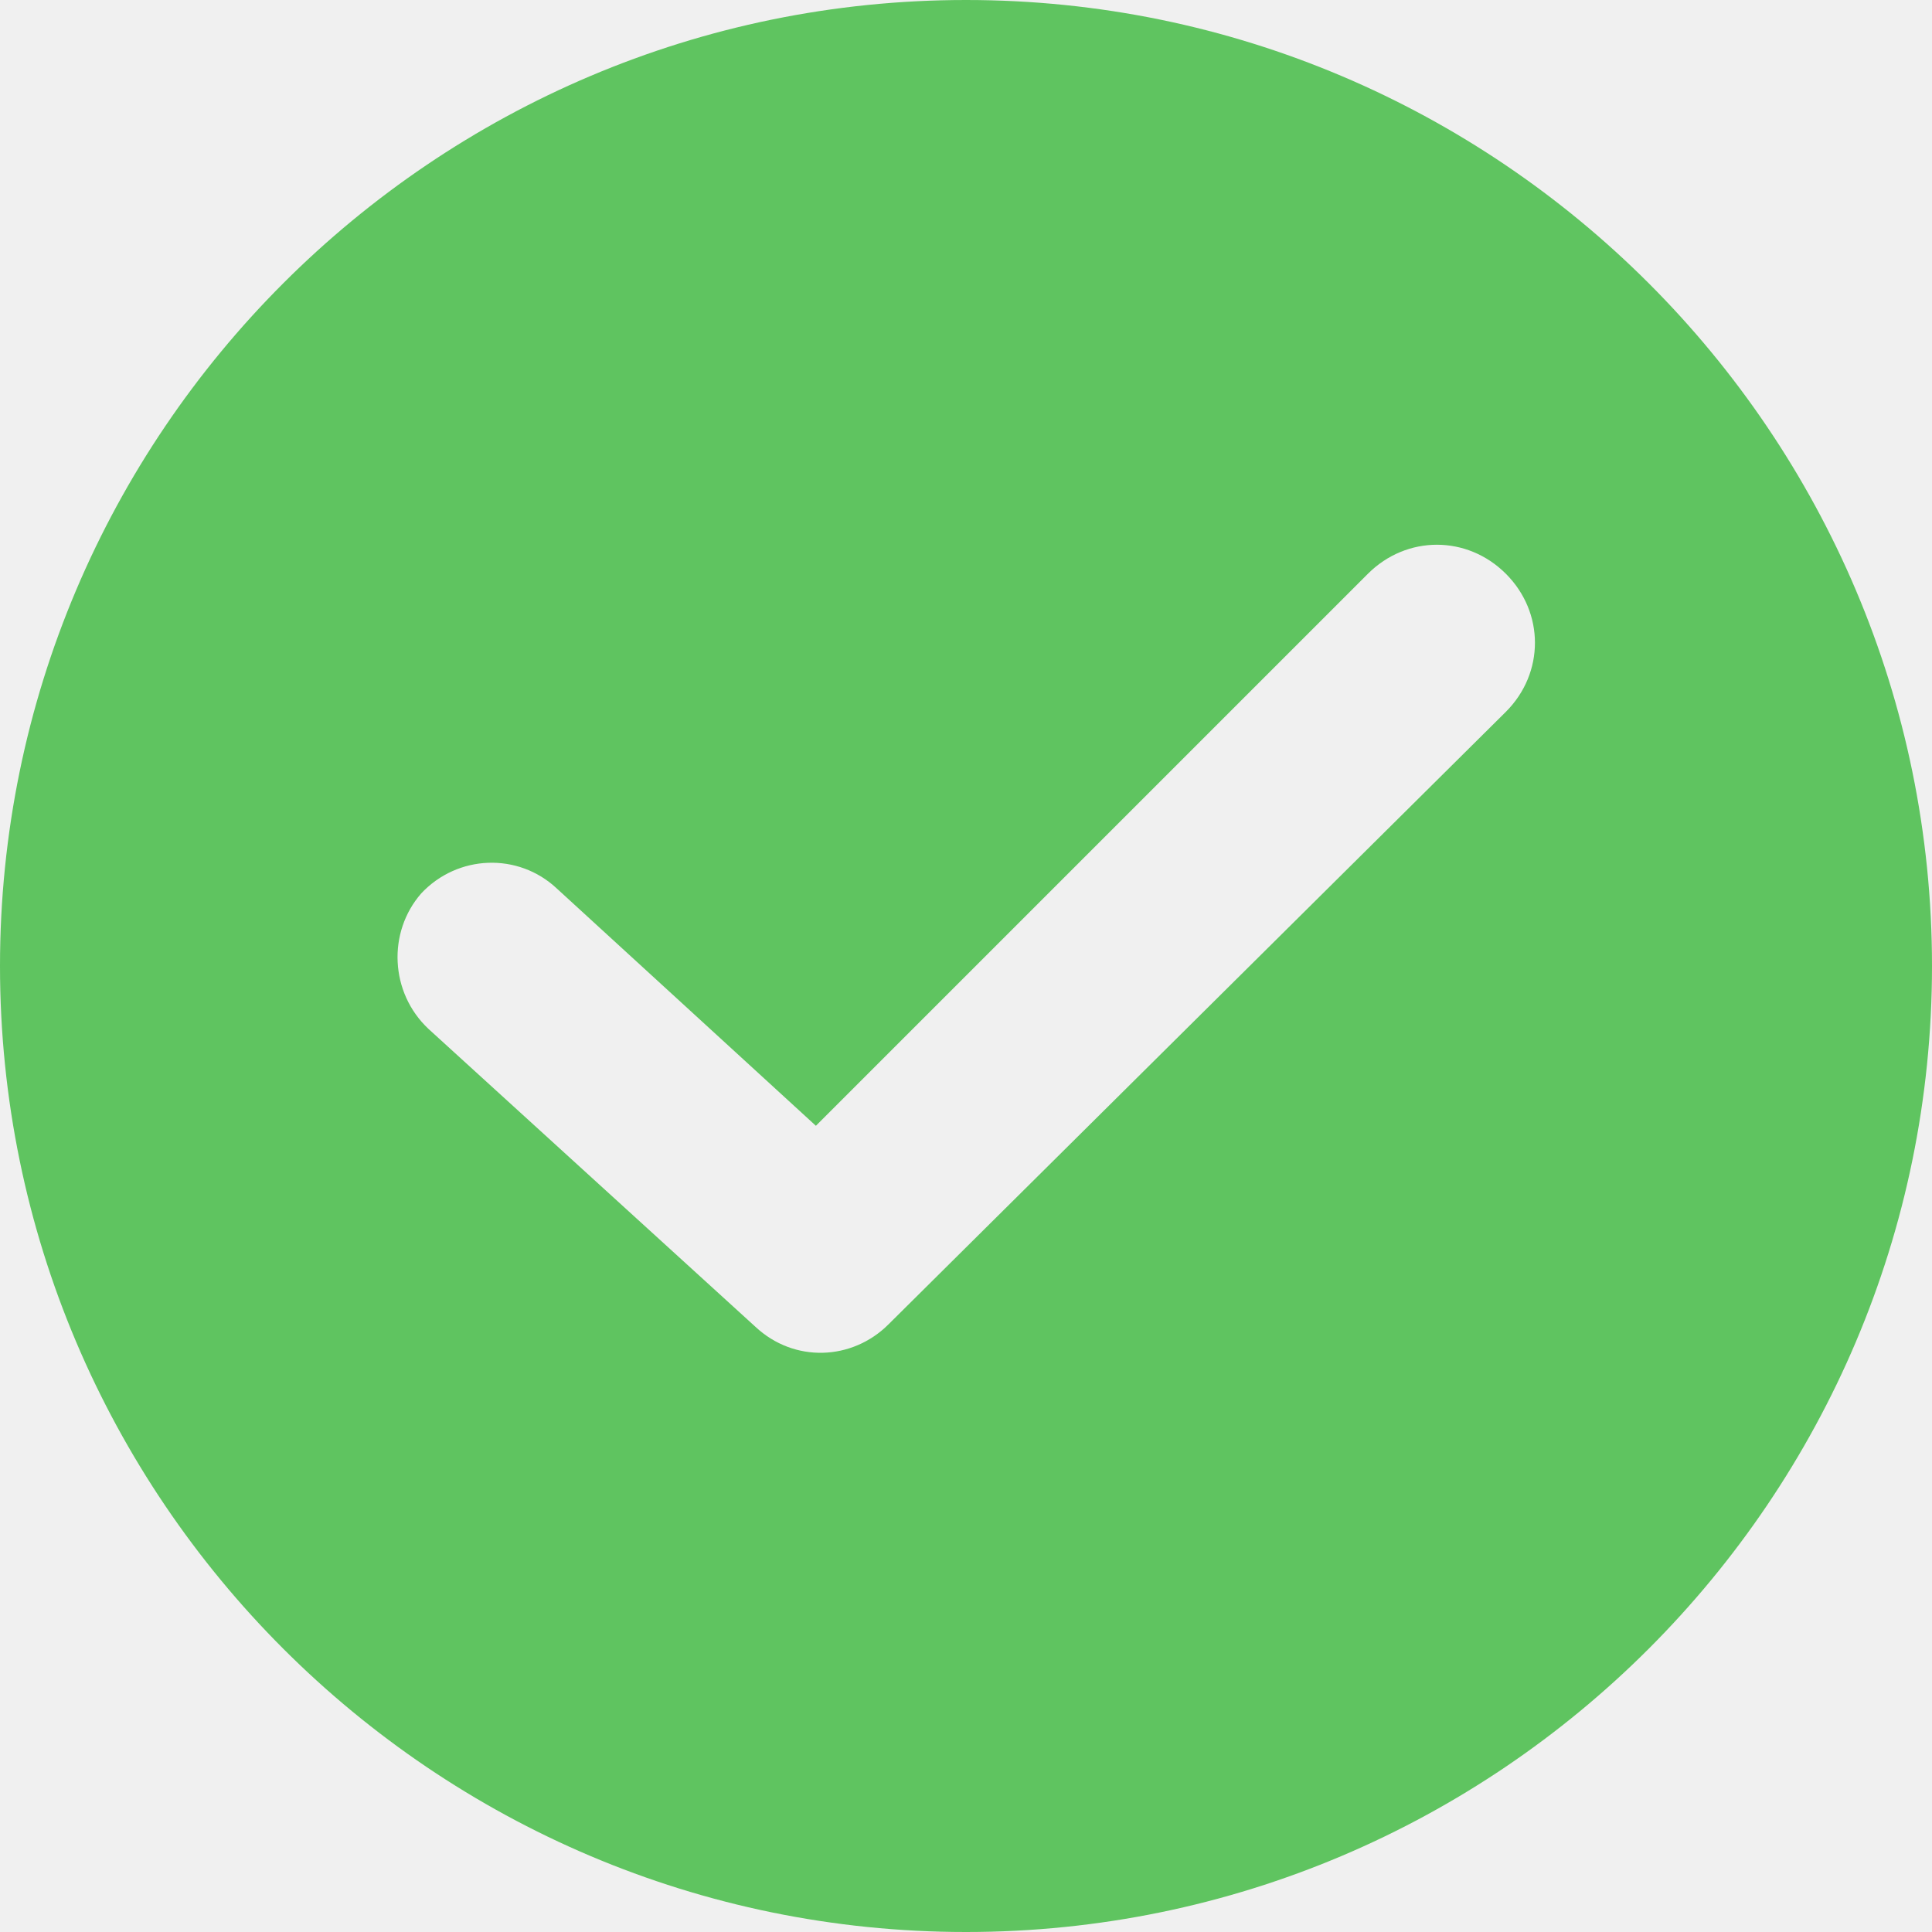
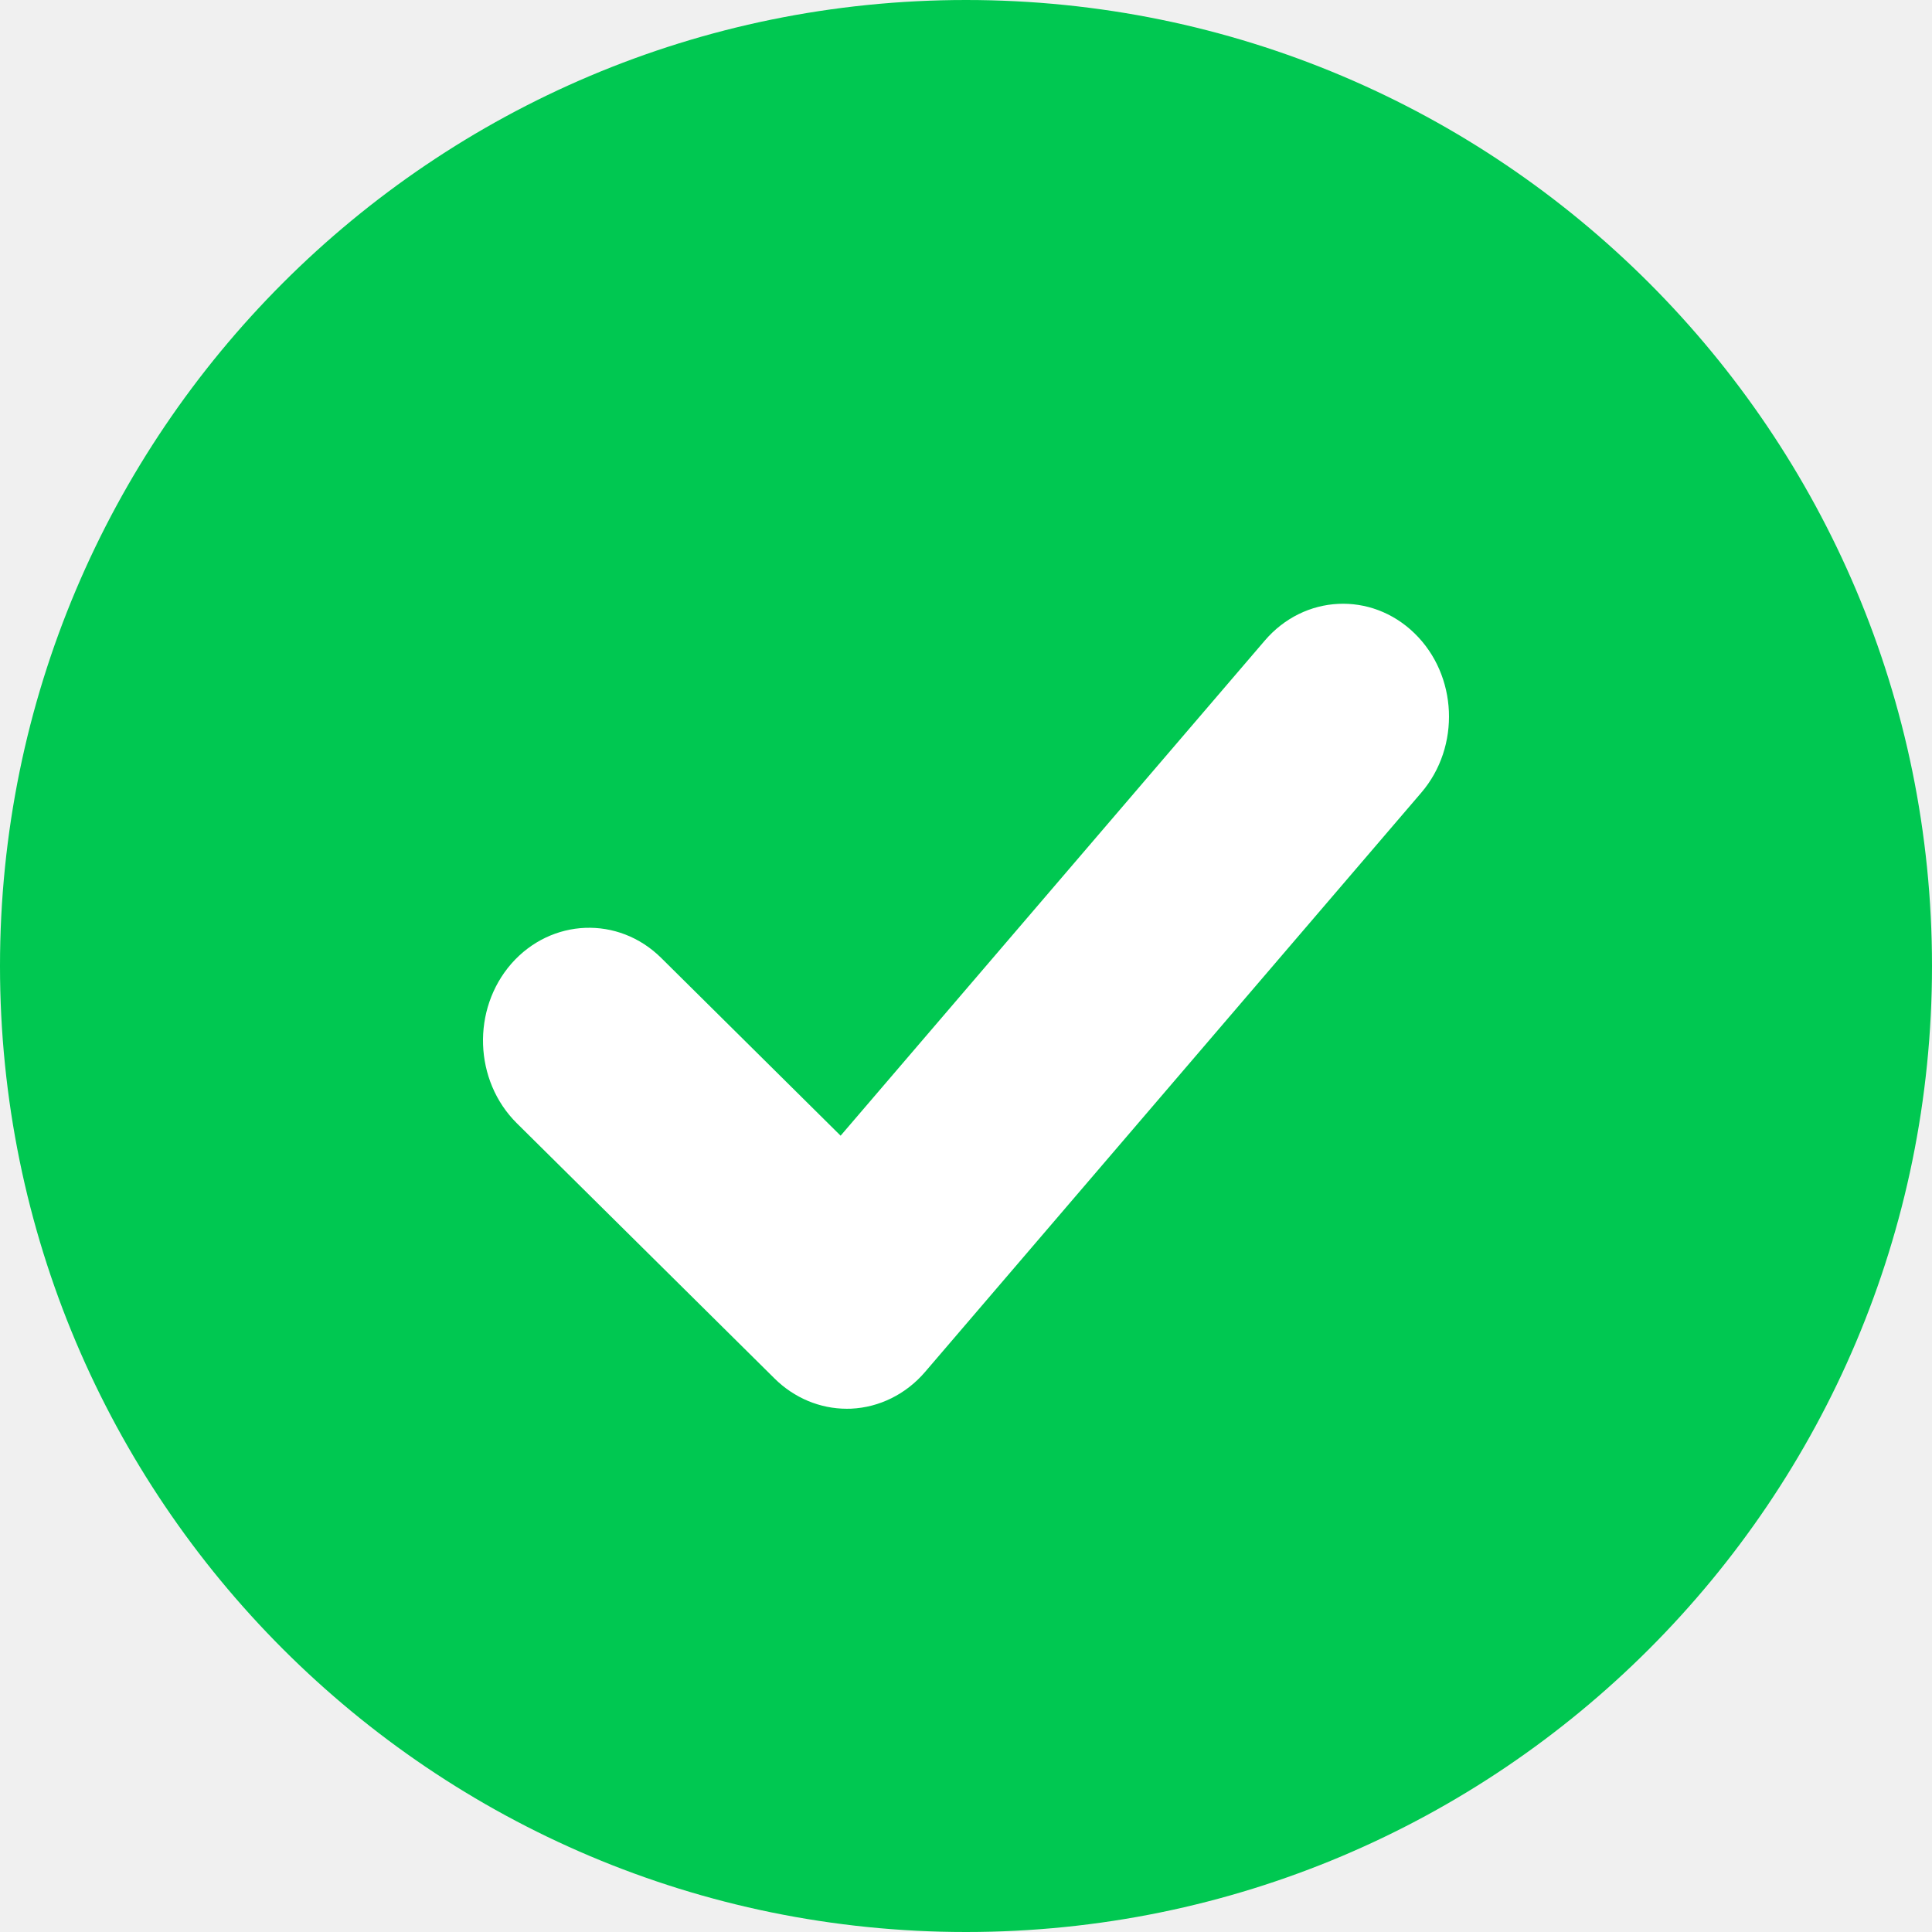
- <svg xmlns="http://www.w3.org/2000/svg" version="1.1" id="Capa_1" x="0px" y="0px" viewBox="0 0 408.576 408.576" style="enable-background:new 0 0 408.576 408.576;" xml:space="preserve">
-   <g>
-     <g>
-       <path fill="#5fc460" d="M204.288,0C91.648,0,0,91.648,0,204.288s91.648,204.288,204.288,204.288s204.288-91.648,204.288-204.288    S316.928,0,204.288,0z M318.464,150.528l-130.56,129.536c-7.68,7.68-19.968,8.192-28.16,0.512L90.624,217.6    c-8.192-7.68-8.704-20.48-1.536-28.672c7.68-8.192,20.48-8.704,28.672-1.024l54.784,50.176L289.28,121.344    c8.192-8.192,20.992-8.192,29.184,0C326.656,129.536,326.656,142.336,318.464,150.528z" />
+ <svg xmlns="http://www.w3.org/2000/svg" width="60px" height="60px" viewBox="0 0 60 60" version="1.1">
+   <g id="Pago-de-servicios-y-gift-cards" stroke="none" stroke-width="1" fill="none" fill-rule="evenodd">
+     <g id="12-AN:DP:C:DA:VerEnApp-Copy" transform="translate(-158, -424)">
+       <g id="Group" transform="translate(24, 424)">
+         <g id="05.-Elementos-de-construccion/figura/verde" transform="translate(134, 0)">
+           <g id="Group" transform="translate(0, 0)">
+             <circle id="Oval" fill="#00C851" cx="30" cy="30" r="30" />
+             <path d="M26.297,43.75 C25.468,43.75 24.665,43.416 24.055,42.811 L16.05,34.883 C14.718,33.563 14.644,31.346 15.881,29.928 C17.121,28.517 19.203,28.431 20.535,29.75 L26.106,35.27 L39.278,19.895 C40.502,18.463 42.582,18.36 43.927,19.666 C45.27,20.969 45.365,23.186 44.14,24.616 L28.728,42.608 C28.136,43.299 27.309,43.708 26.433,43.748 C26.387,43.75 26.343,43.75 26.297,43.75" id="Fill-1" fill="#FFFFFF" />
+           </g>
+         </g>
+       </g>
    </g>
  </g>
</svg>
